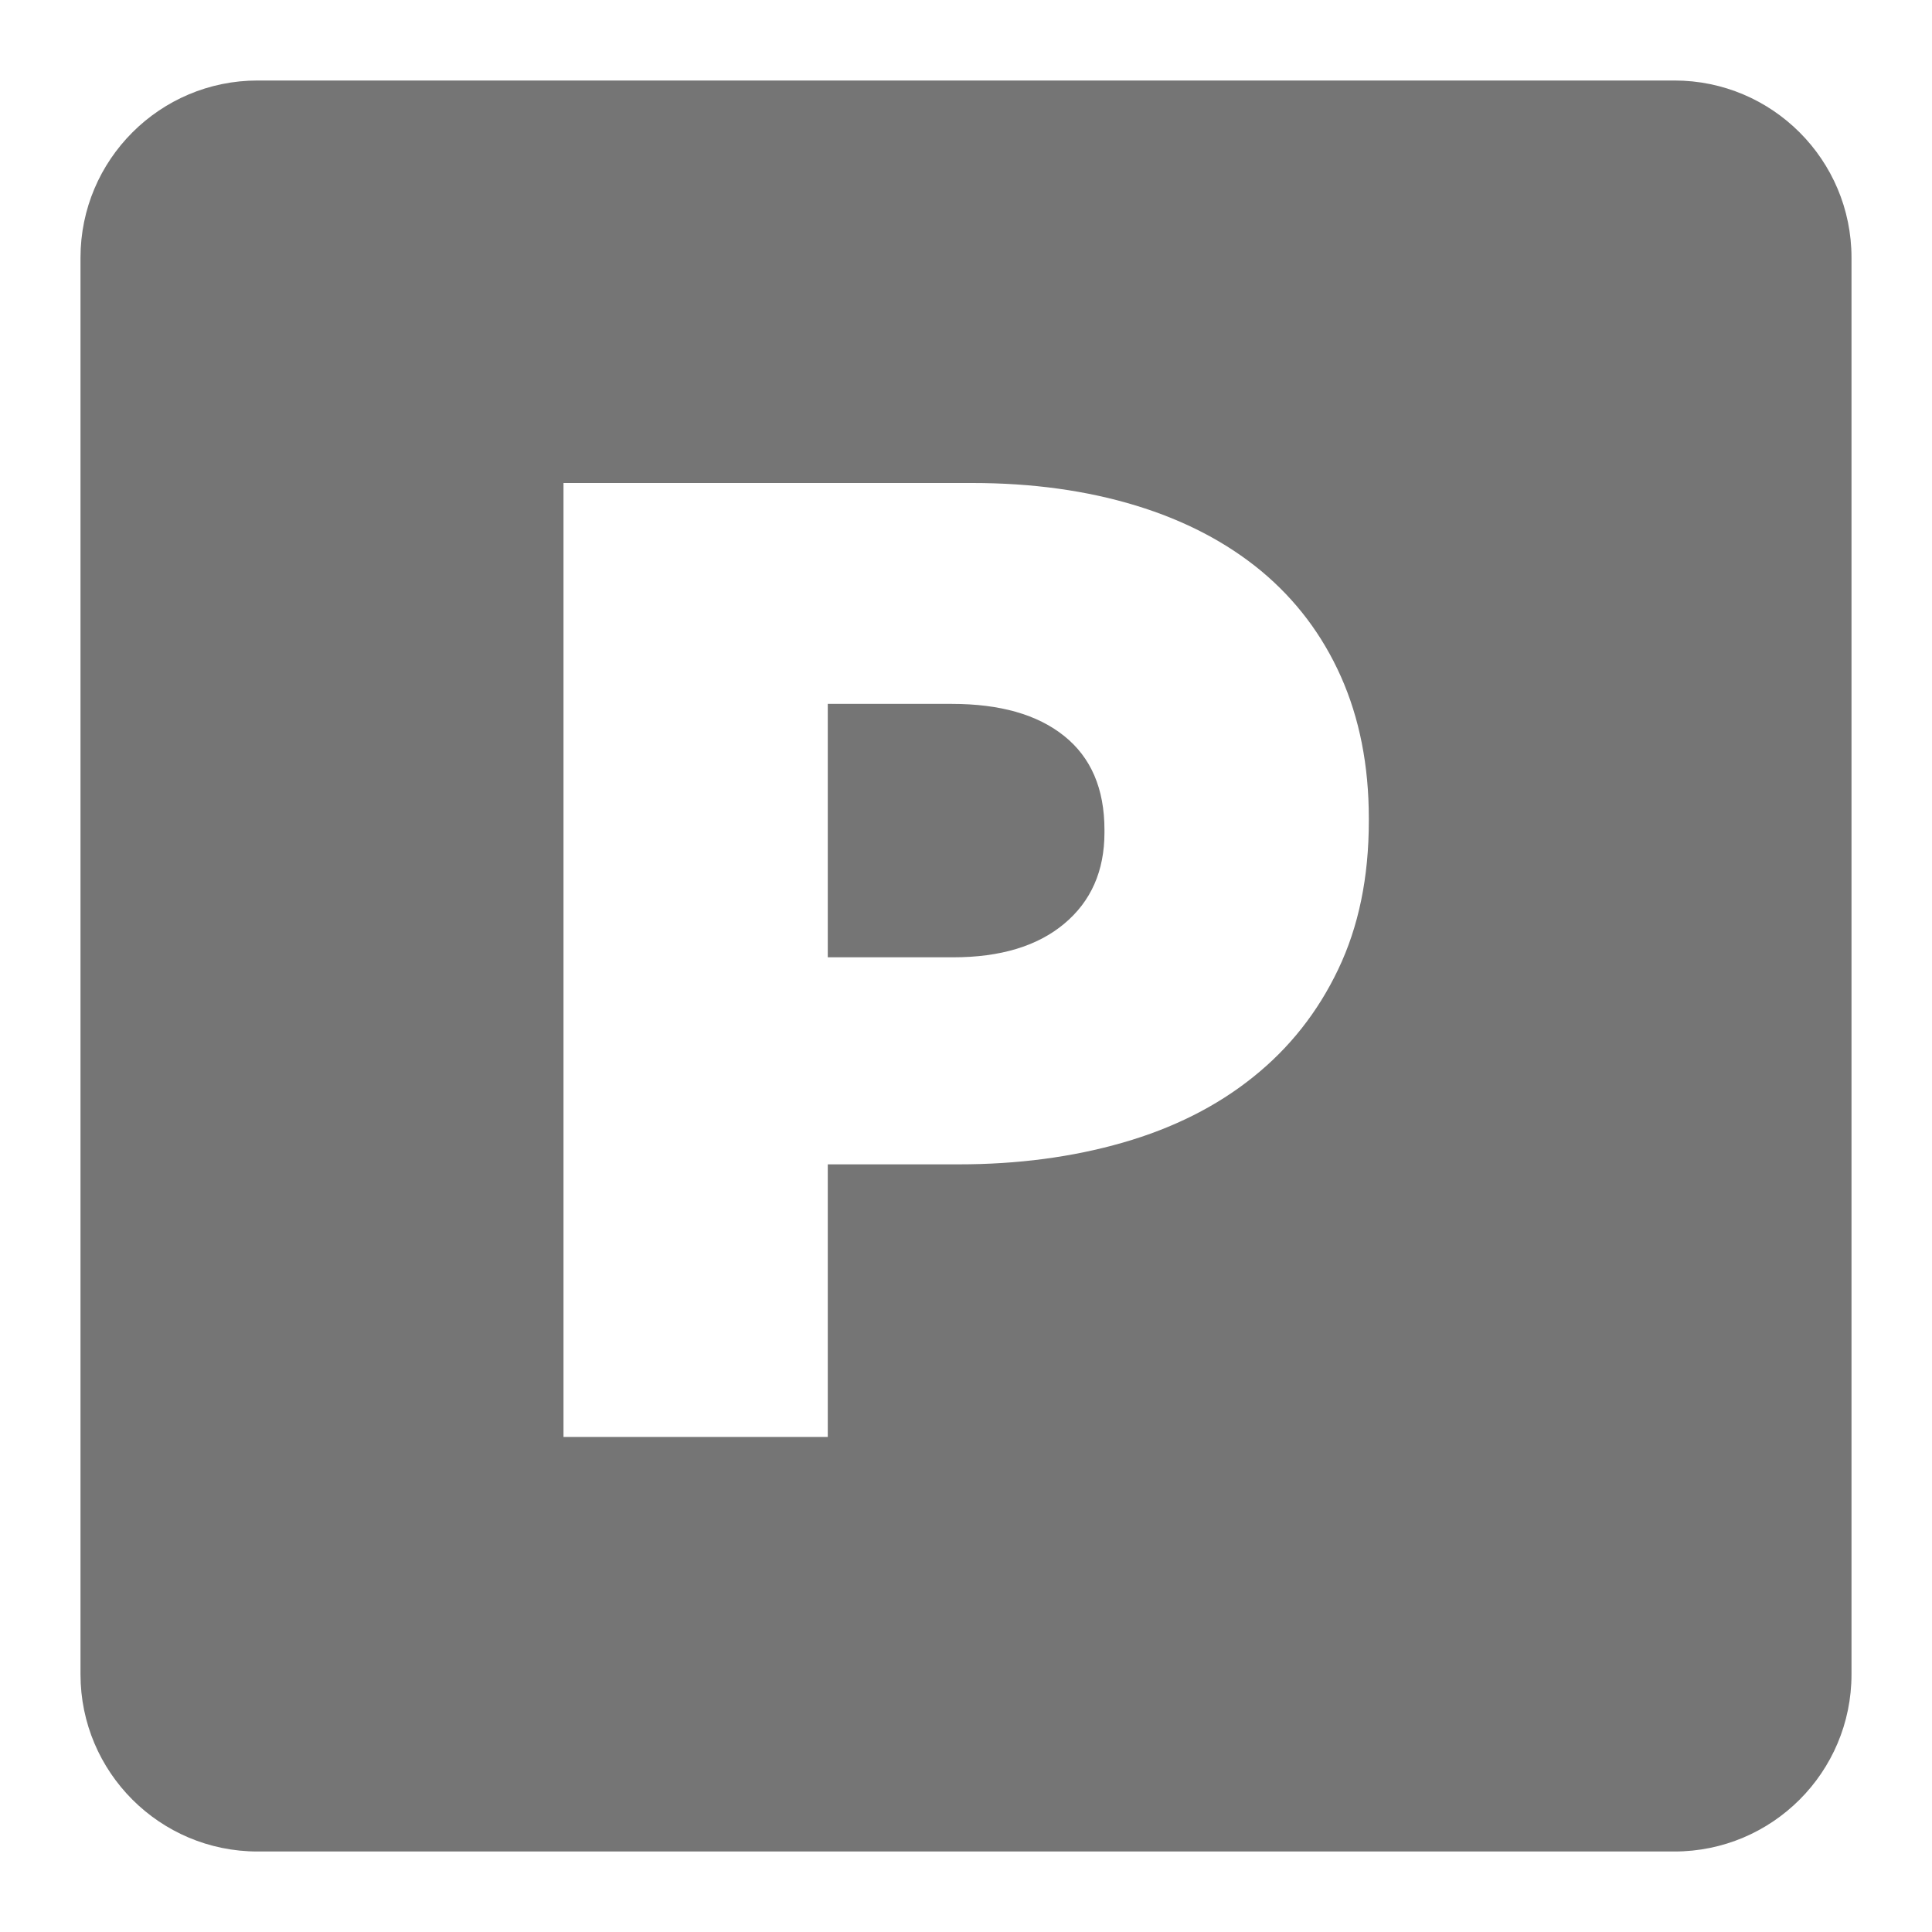
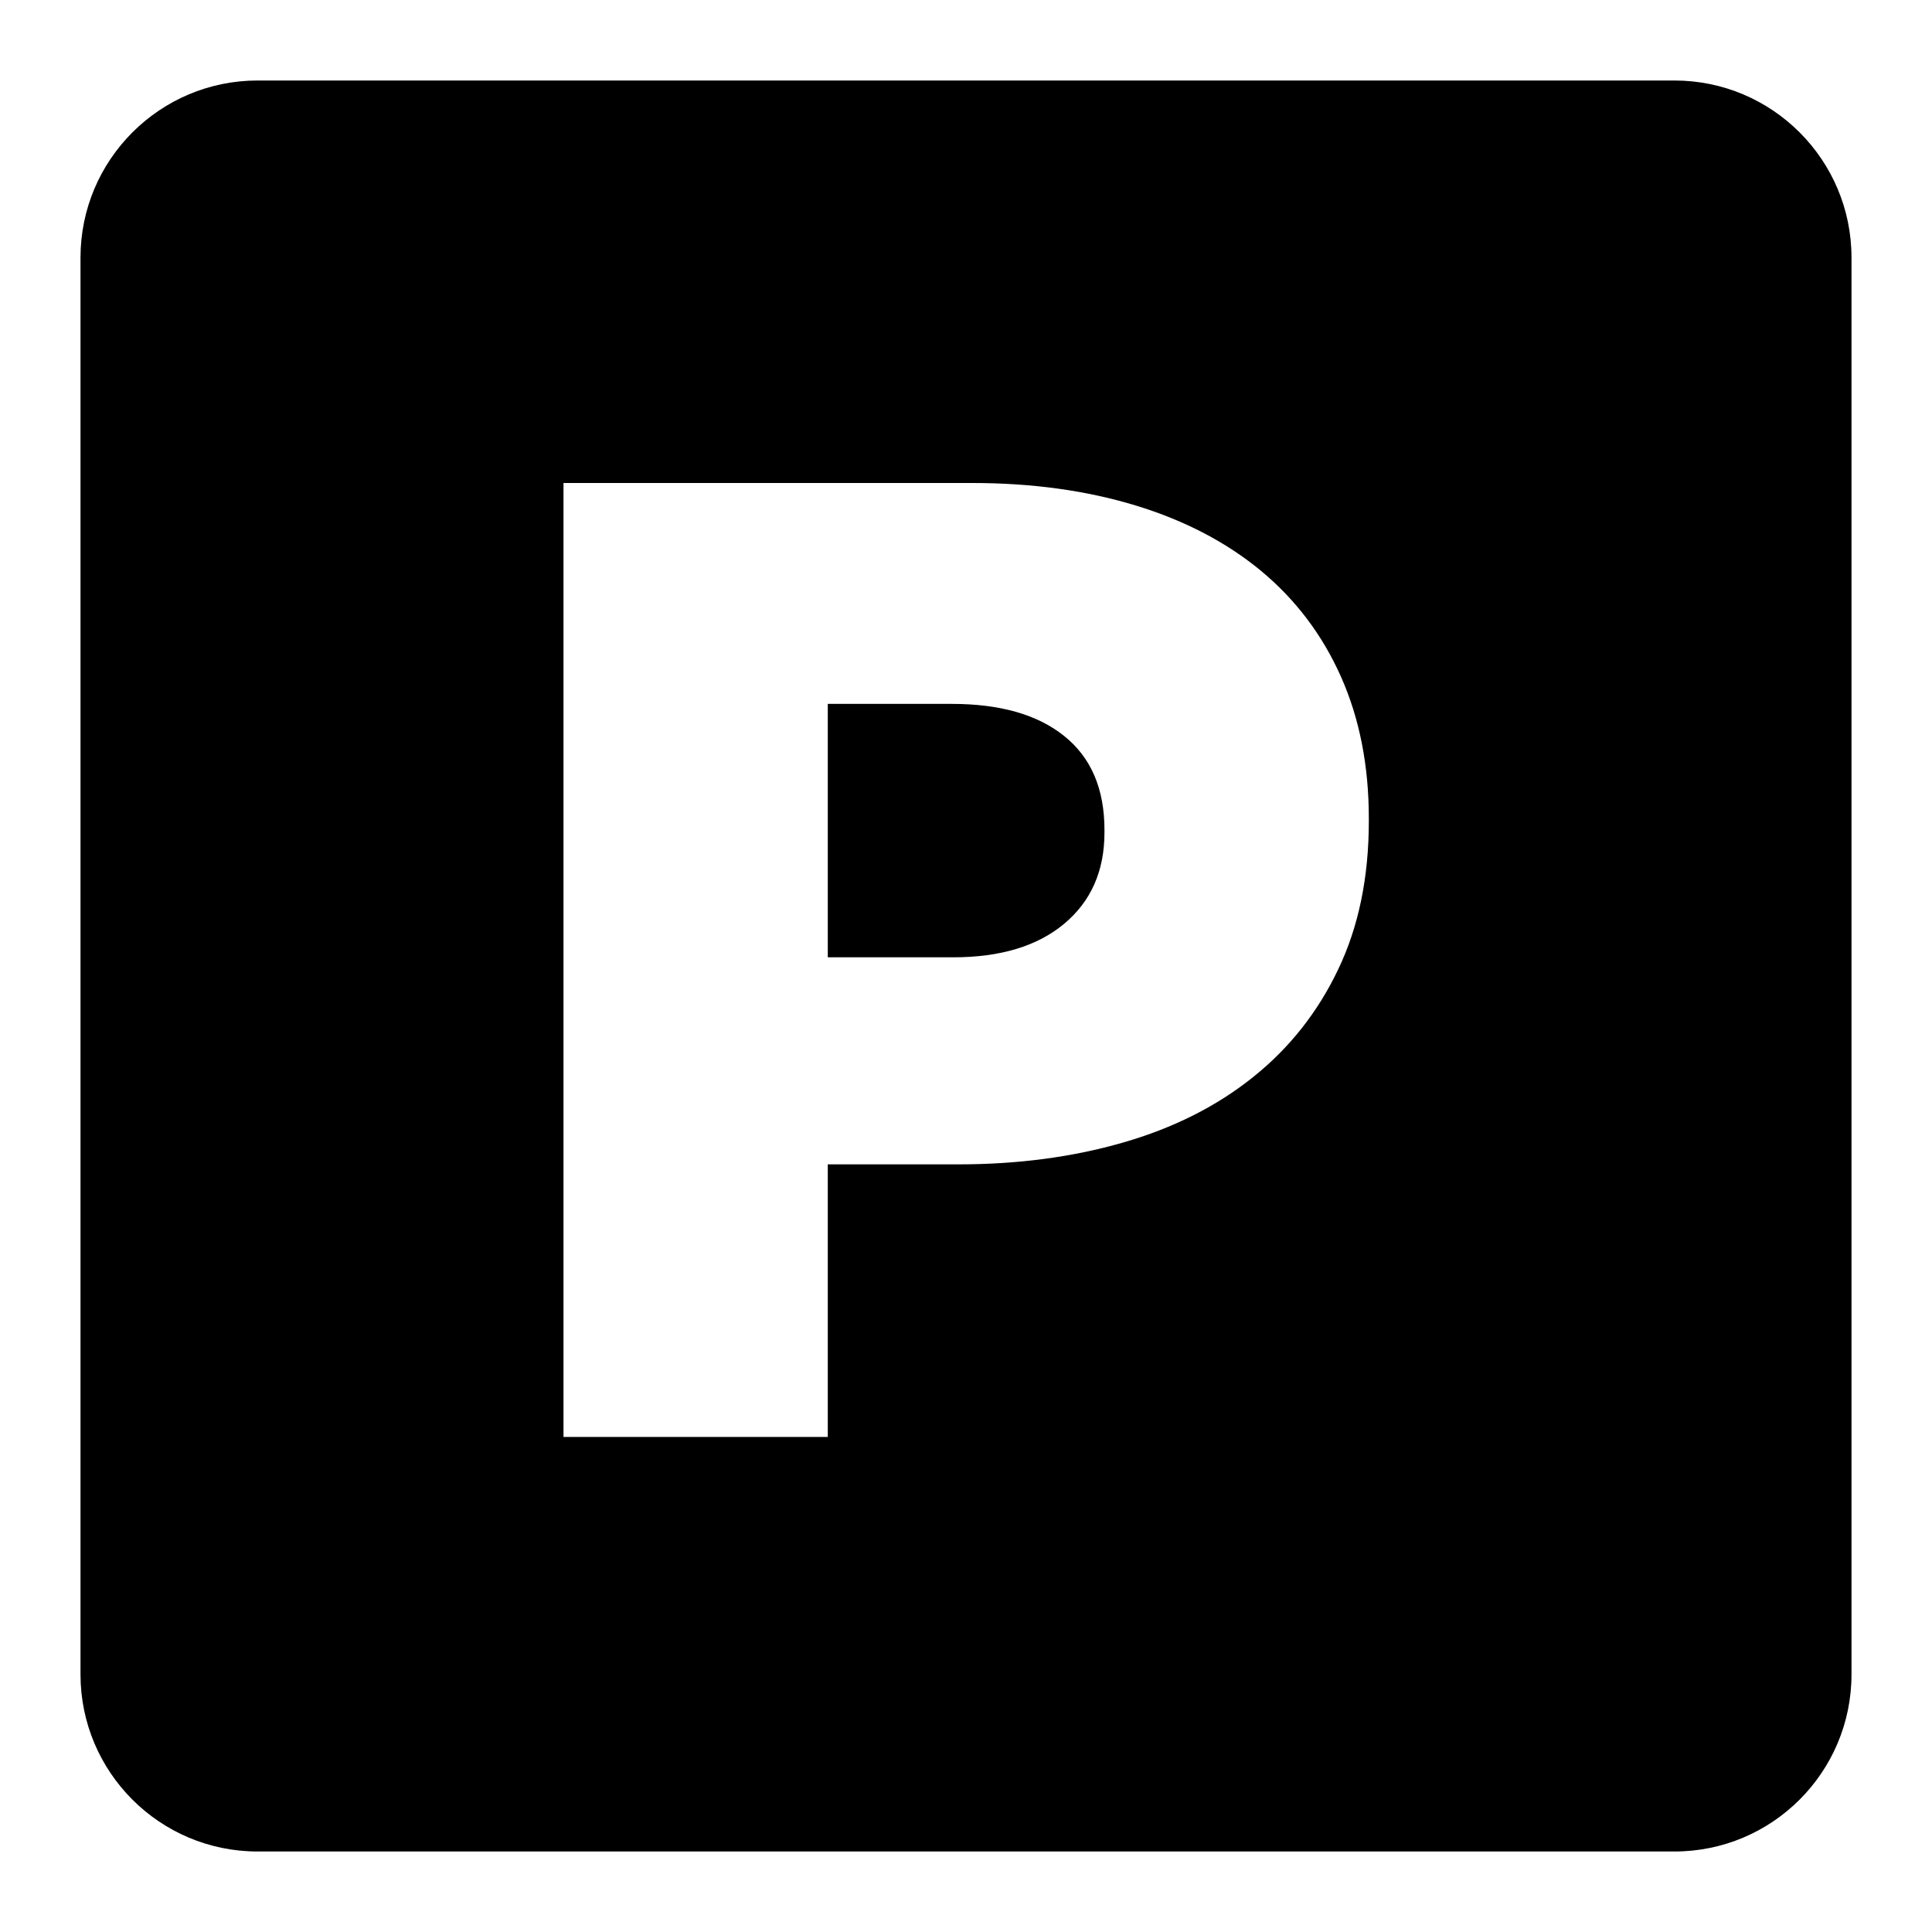
<svg xmlns="http://www.w3.org/2000/svg" width="24px" height="24px" viewBox="0 0 24 24" version="1.1">
-   <path d="M20.8,23 L3.2,23 C1.986,23 1,22.015 1,20.8 L1,3.2 C1,1.986 1.986,1 3.2,1 L20.8,1 C22.015,1 23,1.986 23,3.2 L23,20.8 C23,22.015 22.015,23 20.8,23 Z M11.841,11.892 L10.283,11.892 L10.283,8.744 L11.824,8.744 C12.422,8.744 12.888,8.876 13.22,9.143 C13.553,9.41 13.72,9.798 13.72,10.309 L13.72,10.342 C13.72,10.819 13.553,11.197 13.22,11.475 C12.888,11.753 12.427,11.892 11.841,11.892 Z M7,6 L7,17.85 L10.283,17.85 L10.283,14.464 L11.909,14.464 C12.643,14.464 13.323,14.374 13.948,14.194 C14.574,14.014 15.114,13.743 15.565,13.381 C16.016,13.021 16.37,12.574 16.623,12.043 C16.877,11.513 17.004,10.899 17.004,10.2 L17.004,10.164 C17.004,9.51 16.888,8.923 16.657,8.404 C16.426,7.886 16.095,7.449 15.667,7.093 C15.238,6.738 14.719,6.466 14.11,6.28 C13.5,6.094 12.823,6 12.078,6 L7,6 Z" fill="#757575" />
+   <path d="M20.8,23 L3.2,23 C1.986,23 1,22.015 1,20.8 L1,3.2 C1,1.986 1.986,1 3.2,1 L20.8,1 C22.015,1 23,1.986 23,3.2 L23,20.8 C23,22.015 22.015,23 20.8,23 Z M11.841,11.892 L10.283,11.892 L10.283,8.744 L11.824,8.744 C12.422,8.744 12.888,8.876 13.22,9.143 C13.553,9.41 13.72,9.798 13.72,10.309 L13.72,10.342 C13.72,10.819 13.553,11.197 13.22,11.475 C12.888,11.753 12.427,11.892 11.841,11.892 Z M7,6 L7,17.85 L10.283,17.85 L10.283,14.464 L11.909,14.464 C12.643,14.464 13.323,14.374 13.948,14.194 C14.574,14.014 15.114,13.743 15.565,13.381 C16.016,13.021 16.37,12.574 16.623,12.043 C16.877,11.513 17.004,10.899 17.004,10.2 L17.004,10.164 C17.004,9.51 16.888,8.923 16.657,8.404 C16.426,7.886 16.095,7.449 15.667,7.093 C15.238,6.738 14.719,6.466 14.11,6.28 C13.5,6.094 12.823,6 12.078,6 L7,6 Z" />
</svg>
